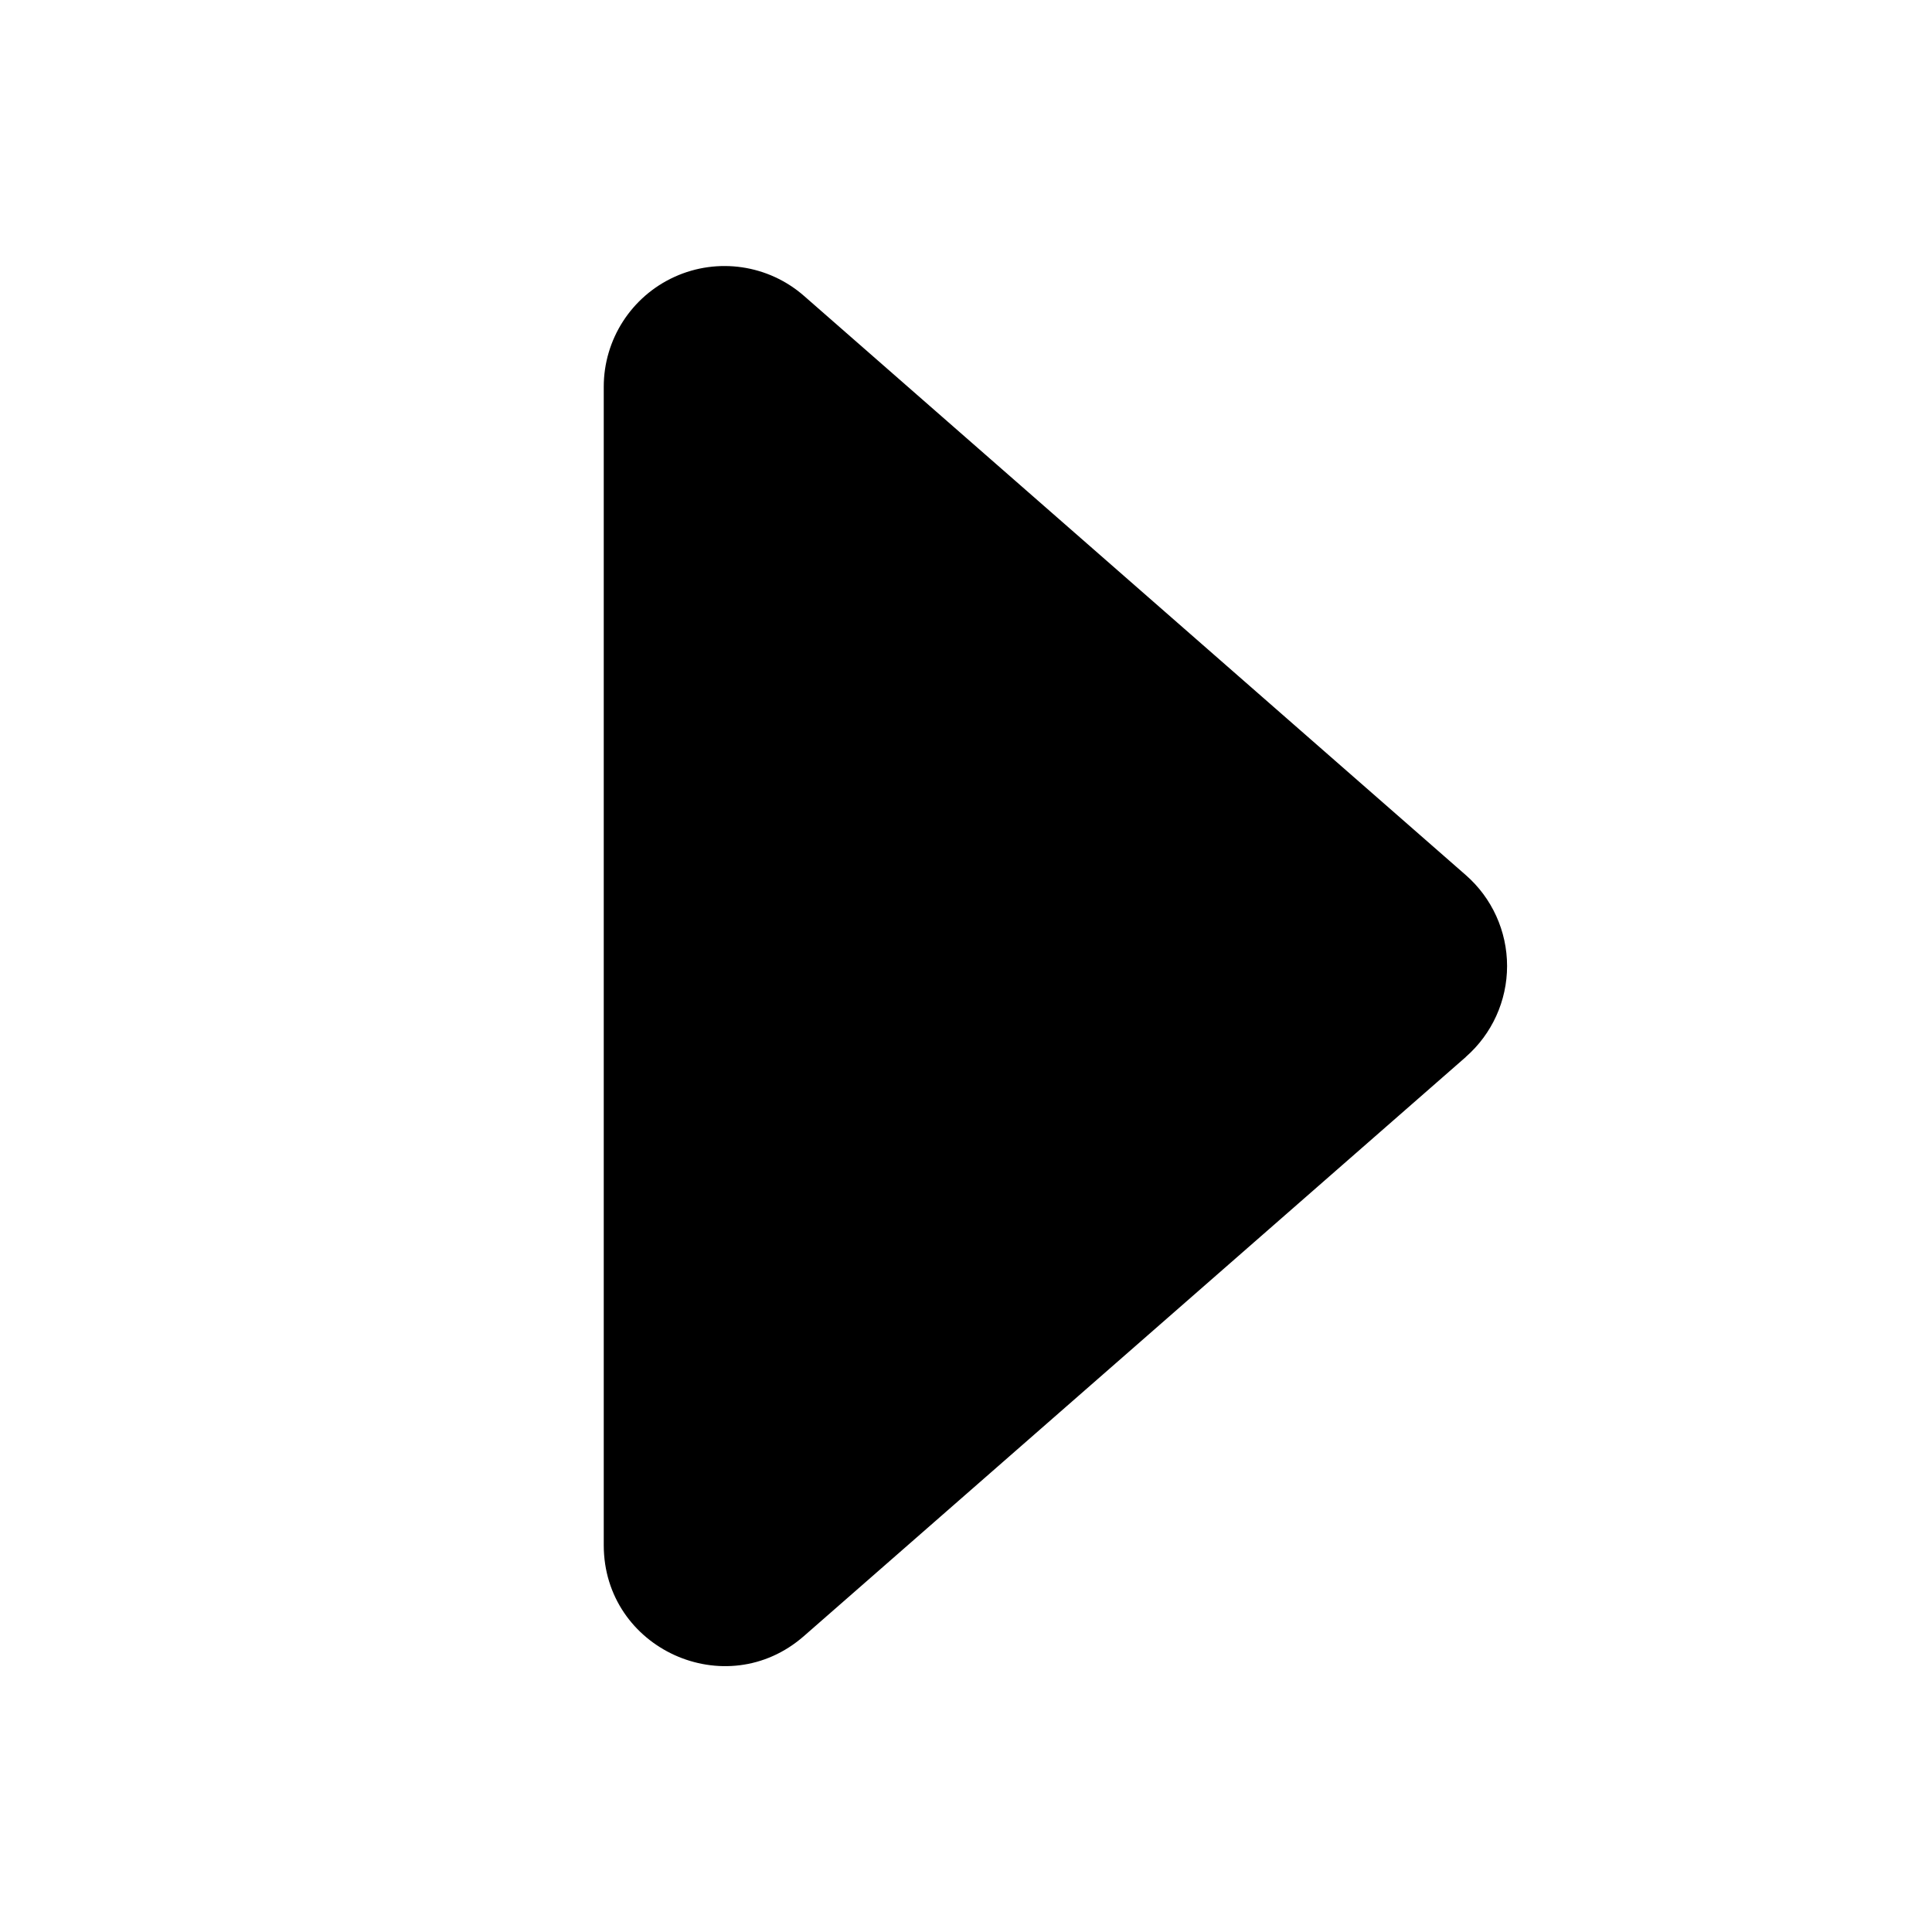
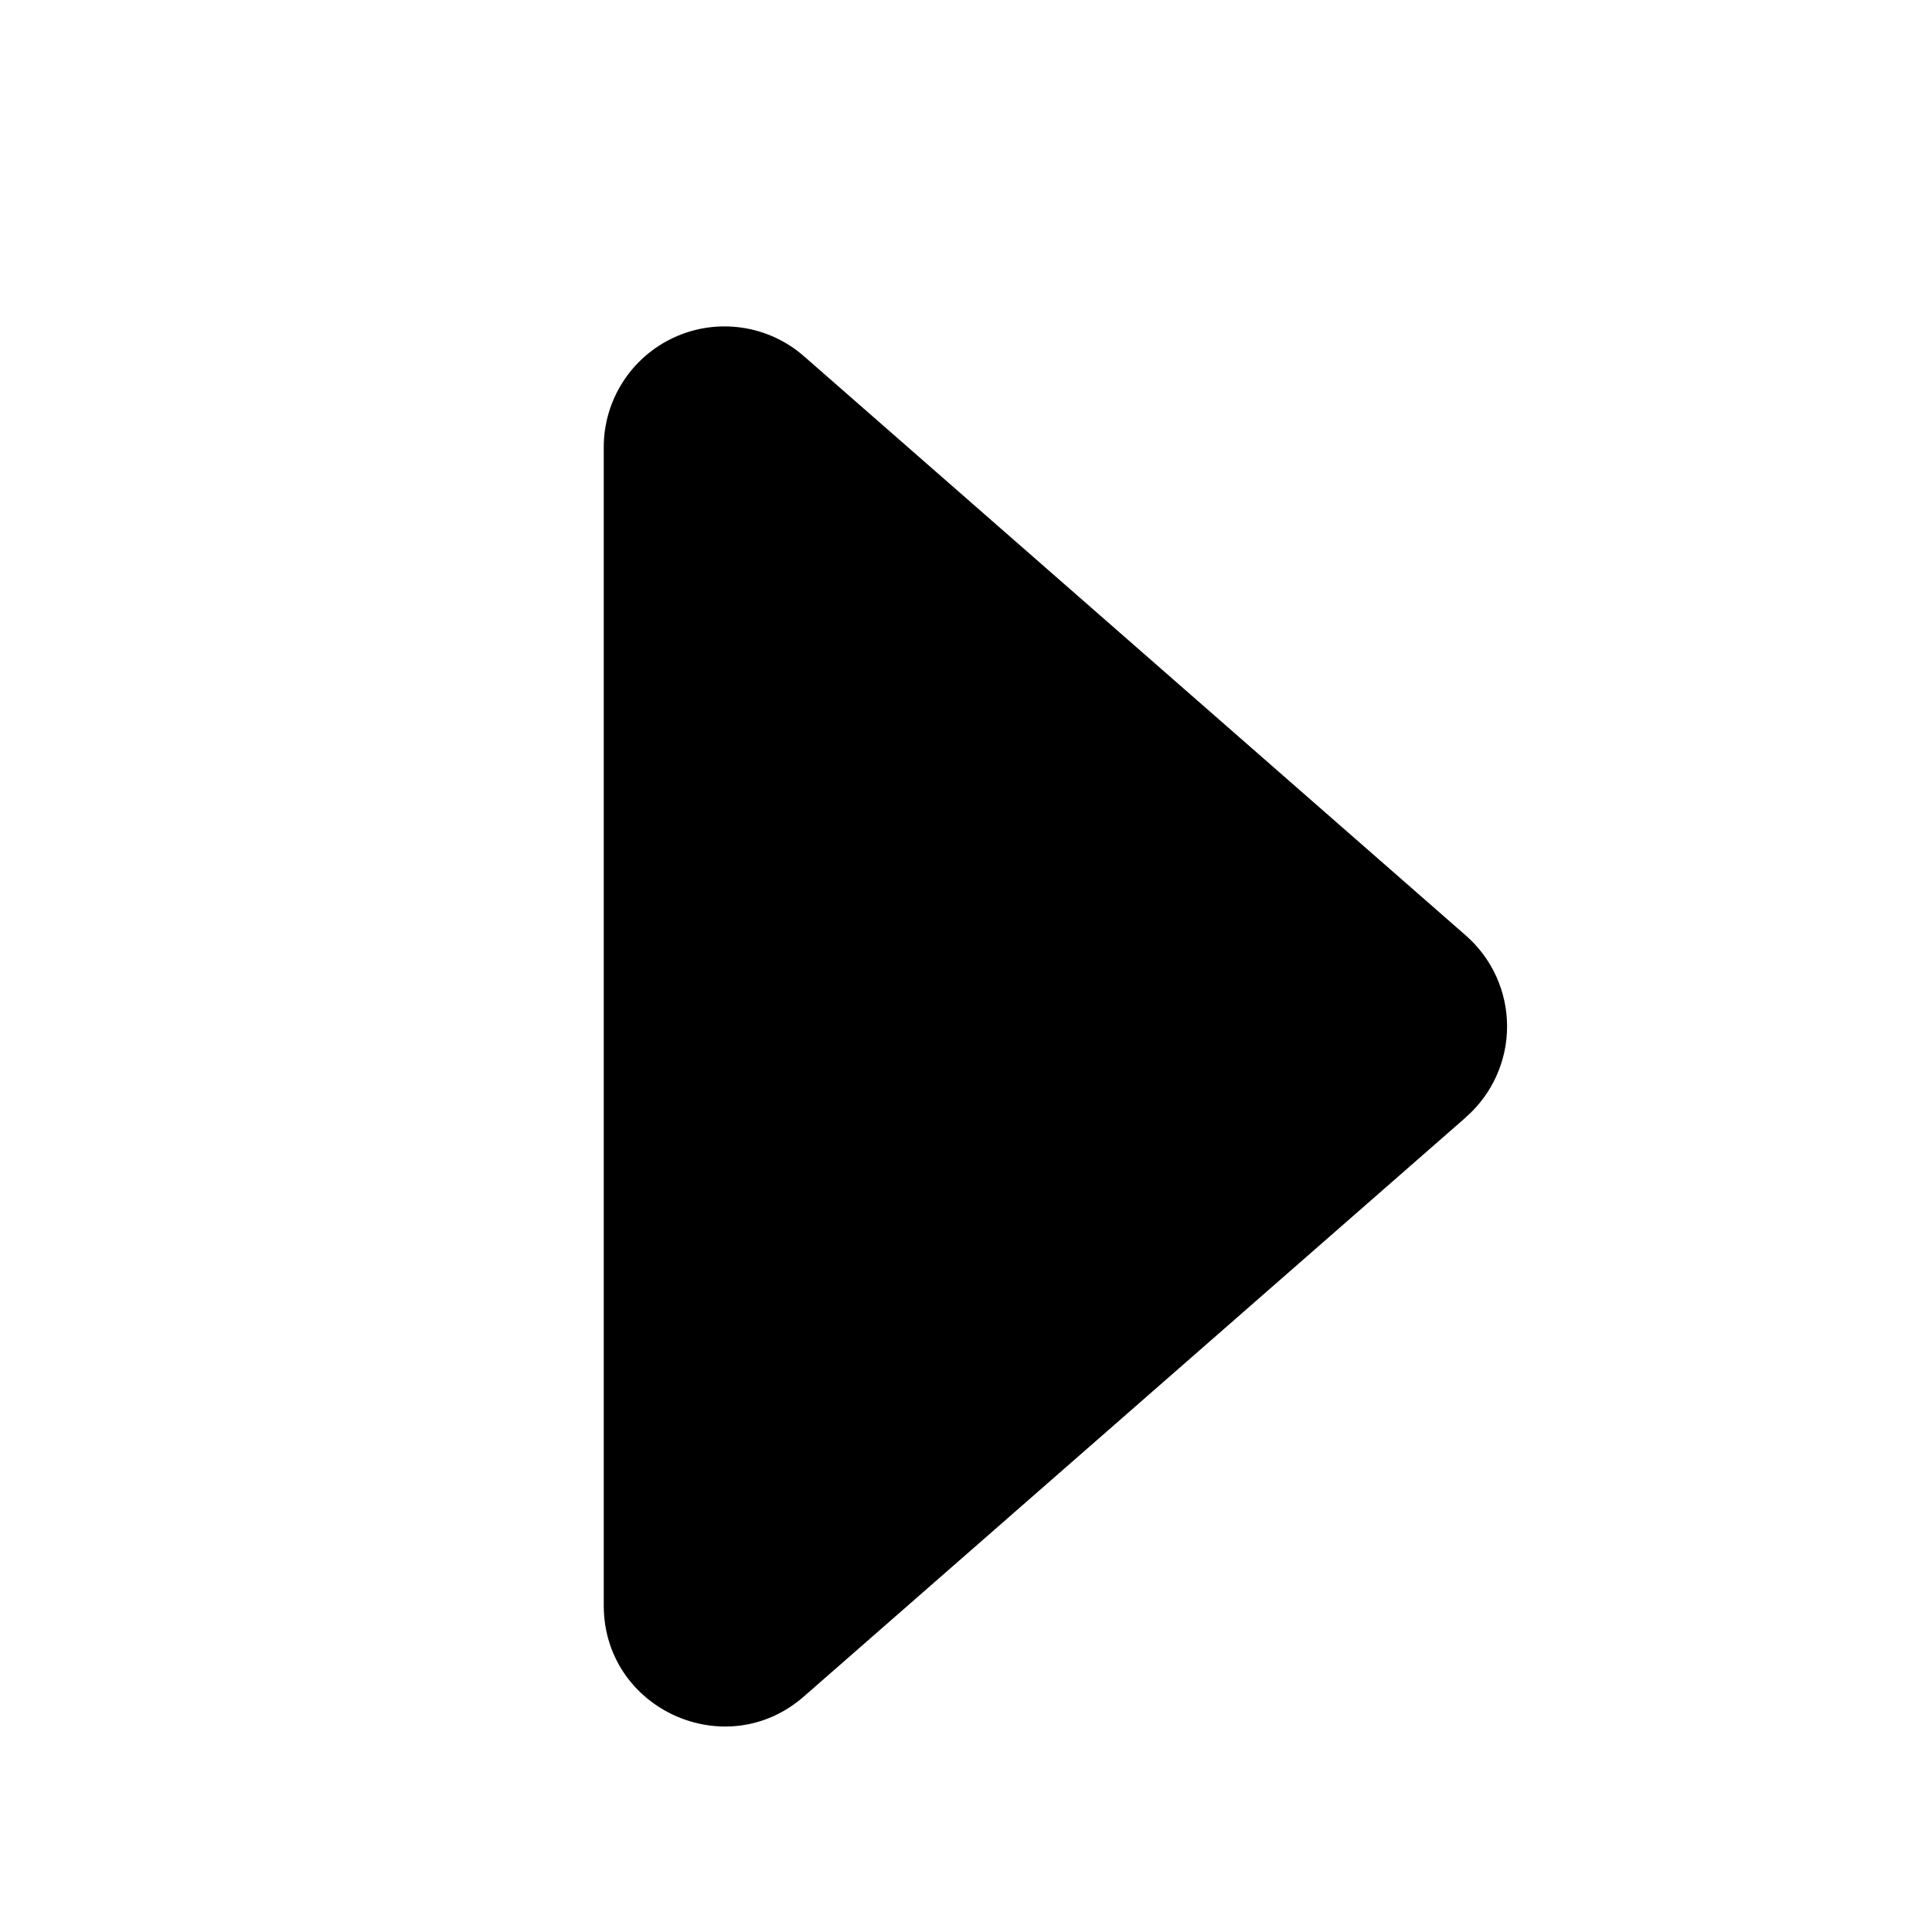
- <svg xmlns="http://www.w3.org/2000/svg" width="16" height="16" fill="currentColor" class="bi bi-caret-right-fill" viewBox="0 0 16 16">
+ <svg xmlns="http://www.w3.org/2000/svg" width="16" height="16" fill="currentColor" class="bi bi-caret-right-fill" viewBox="0 -0.5 16 16">
  <path d="m12.14 8.753-5.482 4.796c-.646.566-1.658.106-1.658-.753V3.204a1 1 0 0 1 1.659-.753l5.48 4.796a1 1 0 0 1 0 1.506z" />
</svg>
